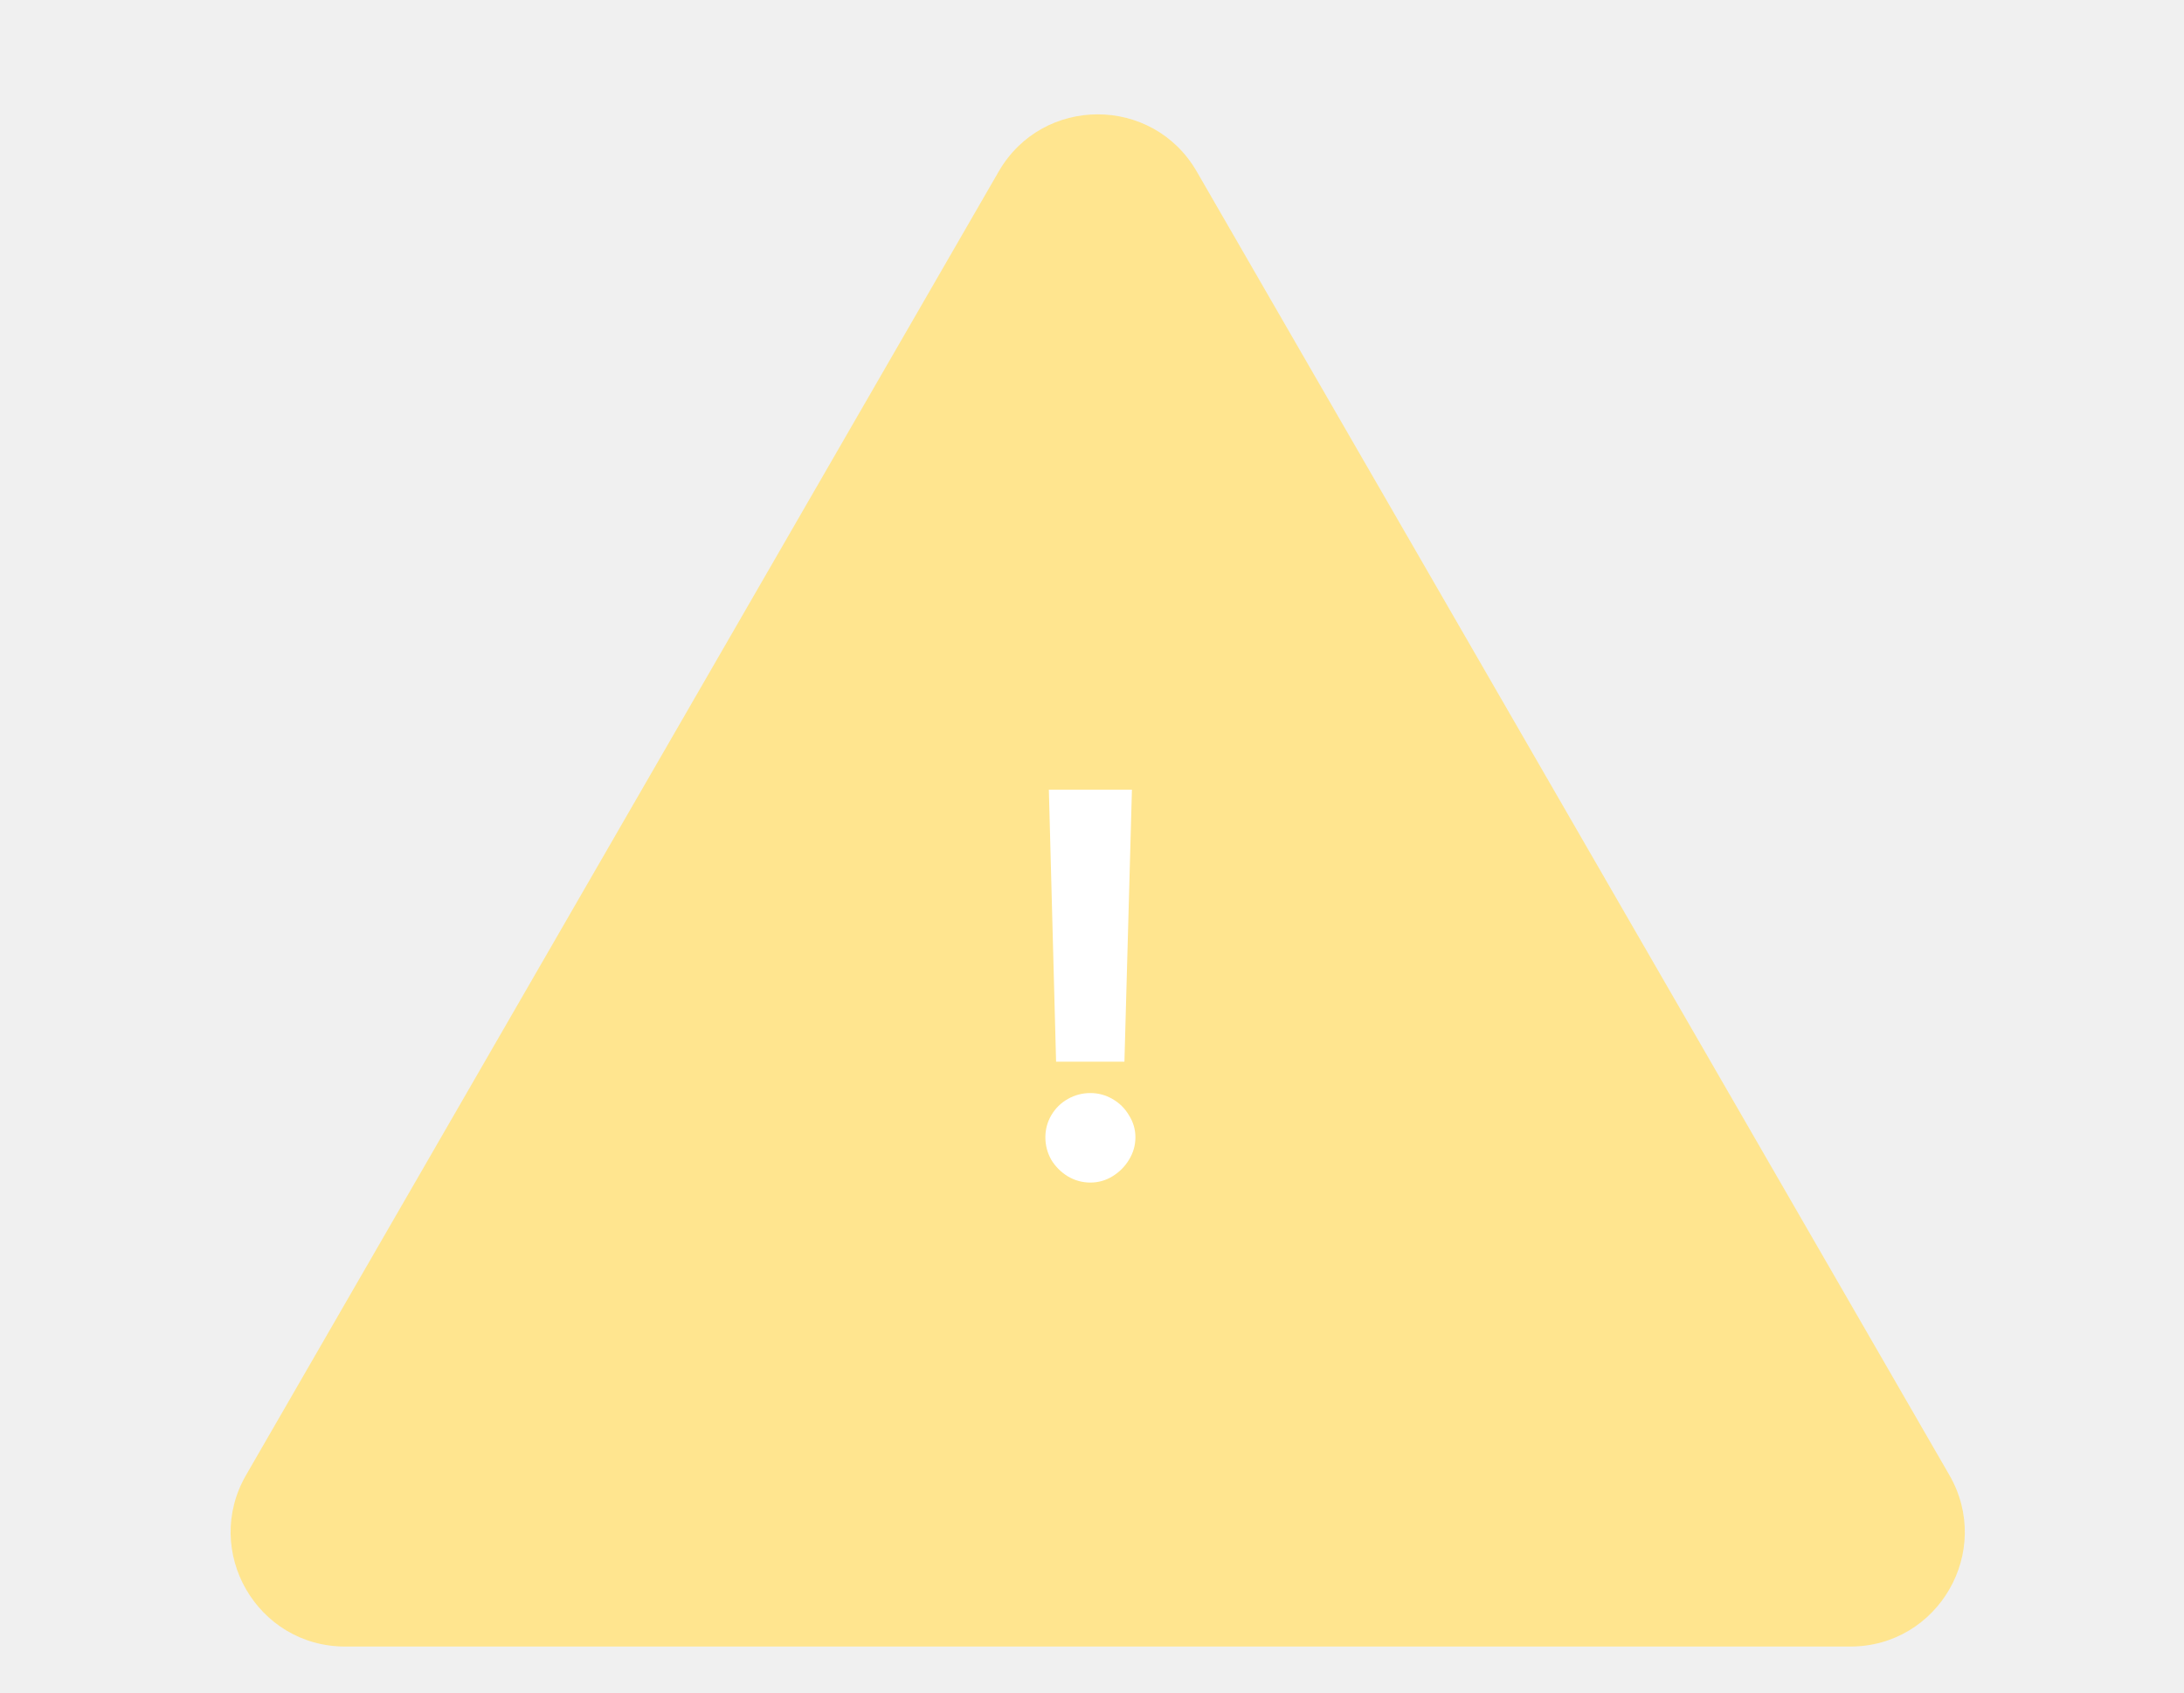
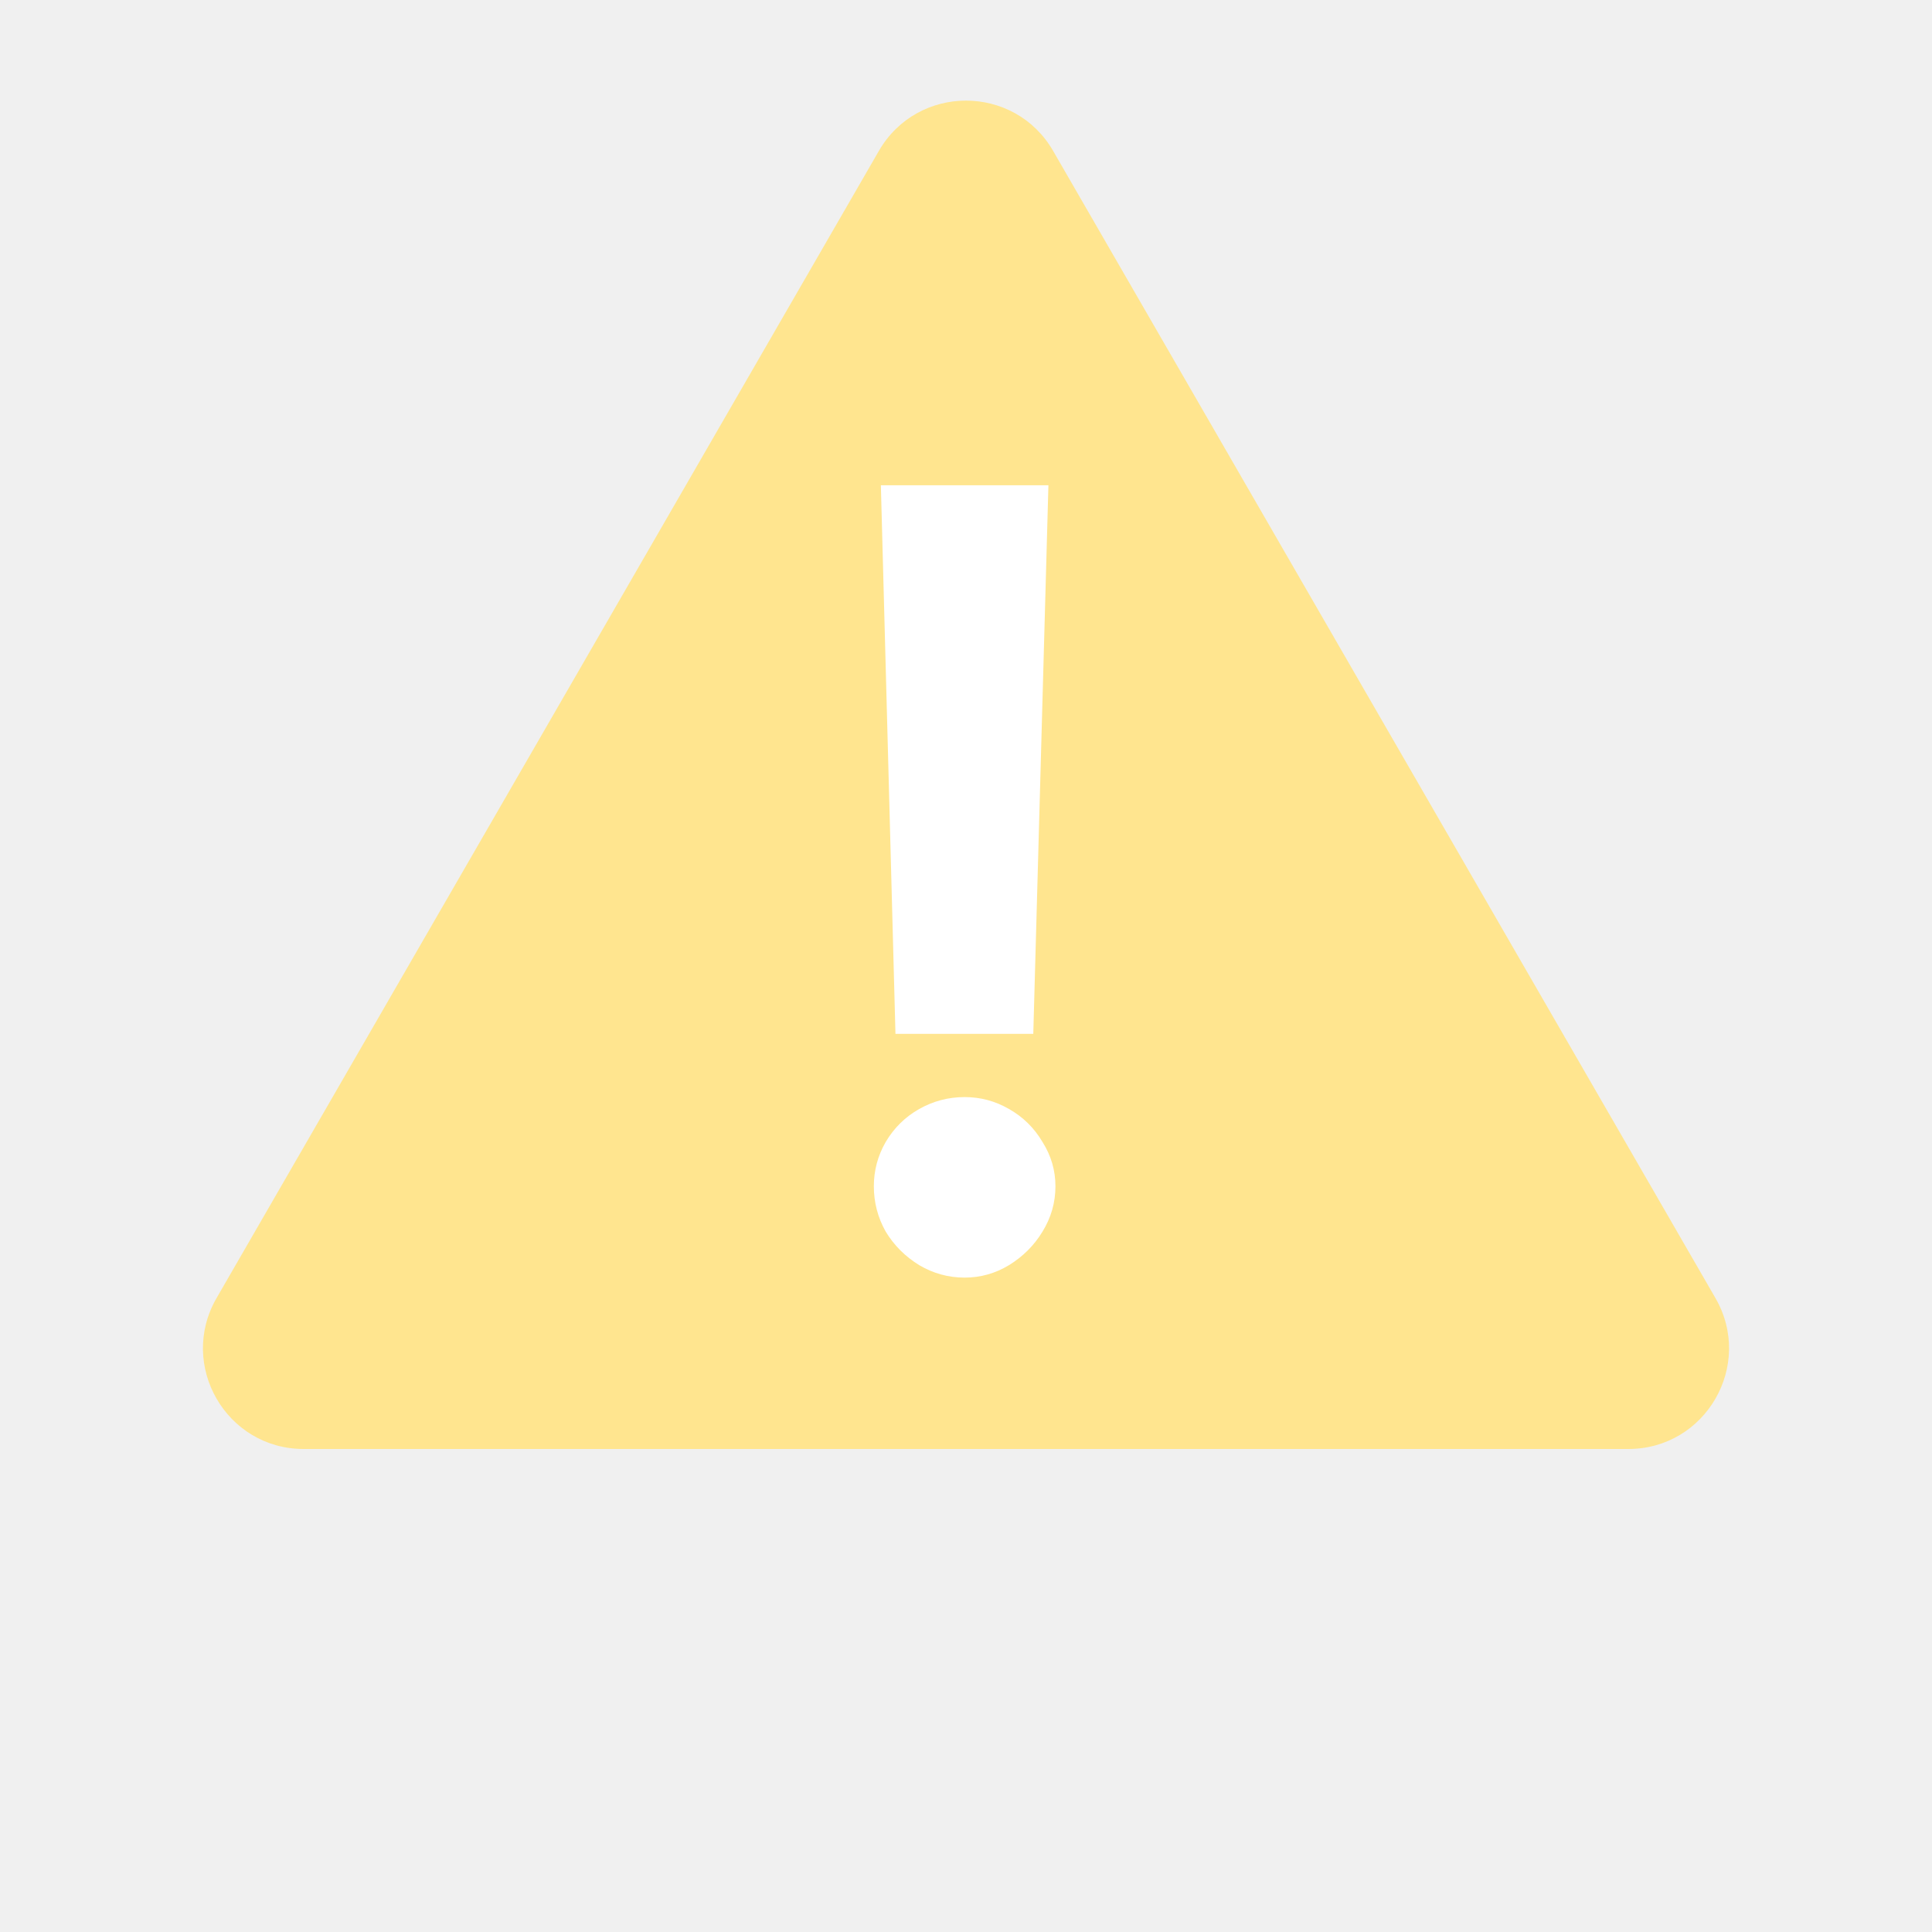
- <svg xmlns="http://www.w3.org/2000/svg" width="191" height="148" viewBox="0 0 191 148" fill="none">
+ <svg xmlns="http://www.w3.org/2000/svg" width="192" height="192" viewBox="0 0 192 192" fill="none">
  <path d="M87.34 15C91.189 8.333 100.811 8.333 104.66 15L170.478 129C174.327 135.667 169.516 144 161.818 144H30.182C22.484 144 17.673 135.667 21.522 129L87.34 15Z" fill="#FFE58F" />
-   <path d="M98.336 92.852H92.359L91.727 69.062H98.992L98.336 92.852ZM95.359 103.422C94.656 103.422 94 103.242 93.391 102.883C92.781 102.508 92.297 102.023 91.938 101.43C91.594 100.82 91.422 100.164 91.422 99.461C91.422 98.773 91.594 98.133 91.938 97.539C92.297 96.93 92.781 96.453 93.391 96.109C94 95.766 94.656 95.594 95.359 95.594C96.047 95.594 96.688 95.766 97.281 96.109C97.891 96.453 98.375 96.93 98.734 97.539C99.109 98.133 99.297 98.773 99.297 99.461C99.297 100.164 99.109 100.82 98.734 101.43C98.375 102.023 97.891 102.508 97.281 102.883C96.688 103.242 96.047 103.422 95.359 103.422Z" fill="white" />
+   <path d="M102.687 102.743H88.99L87.54 48.227H104.19L102.687 102.743ZM95.865 126.967C94.254 126.967 92.75 126.555 91.353 125.731C89.957 124.872 88.847 123.762 88.023 122.401C87.236 121.005 86.842 119.501 86.842 117.89C86.842 116.314 87.236 114.846 88.023 113.485C88.847 112.089 89.957 110.997 91.353 110.209C92.75 109.421 94.254 109.027 95.865 109.027C97.441 109.027 98.909 109.421 100.27 110.209C101.666 110.997 102.776 112.089 103.6 113.485C104.459 114.846 104.889 116.314 104.889 117.89C104.889 119.501 104.459 121.005 103.6 122.401C102.776 123.762 101.666 124.872 100.27 125.731C98.909 126.555 97.441 126.967 95.865 126.967Z" fill="white" />
</svg>
